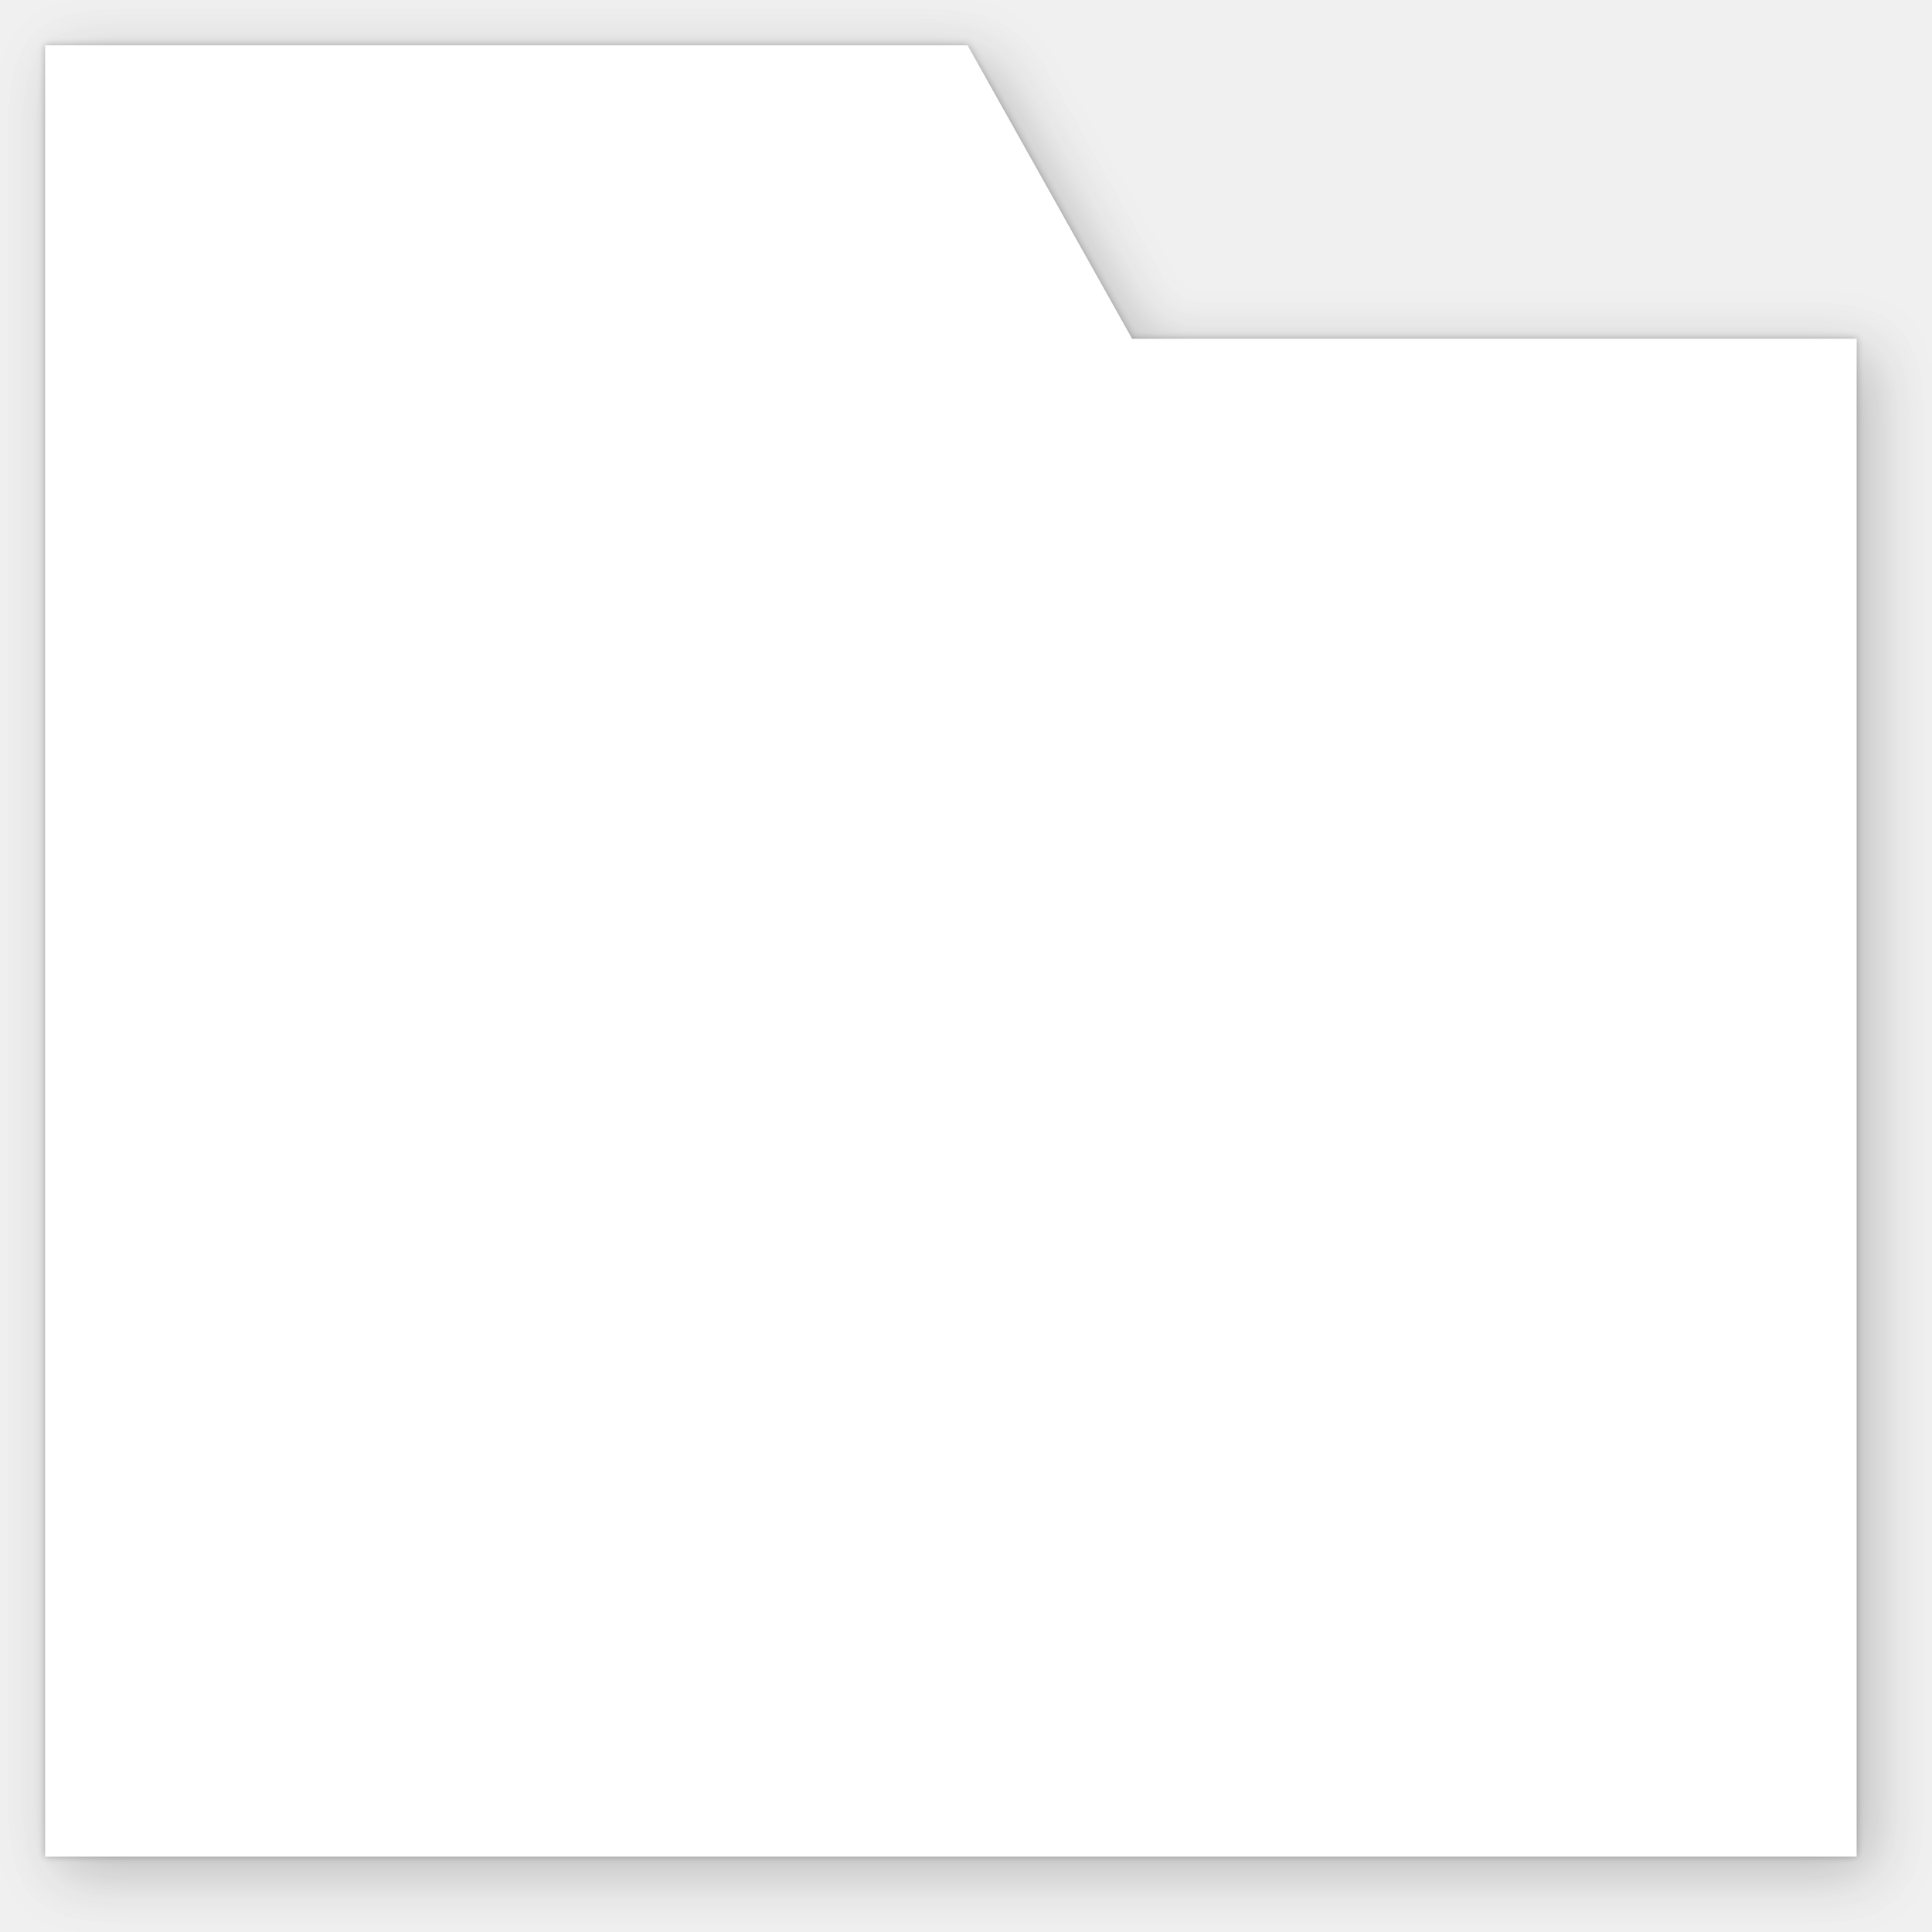
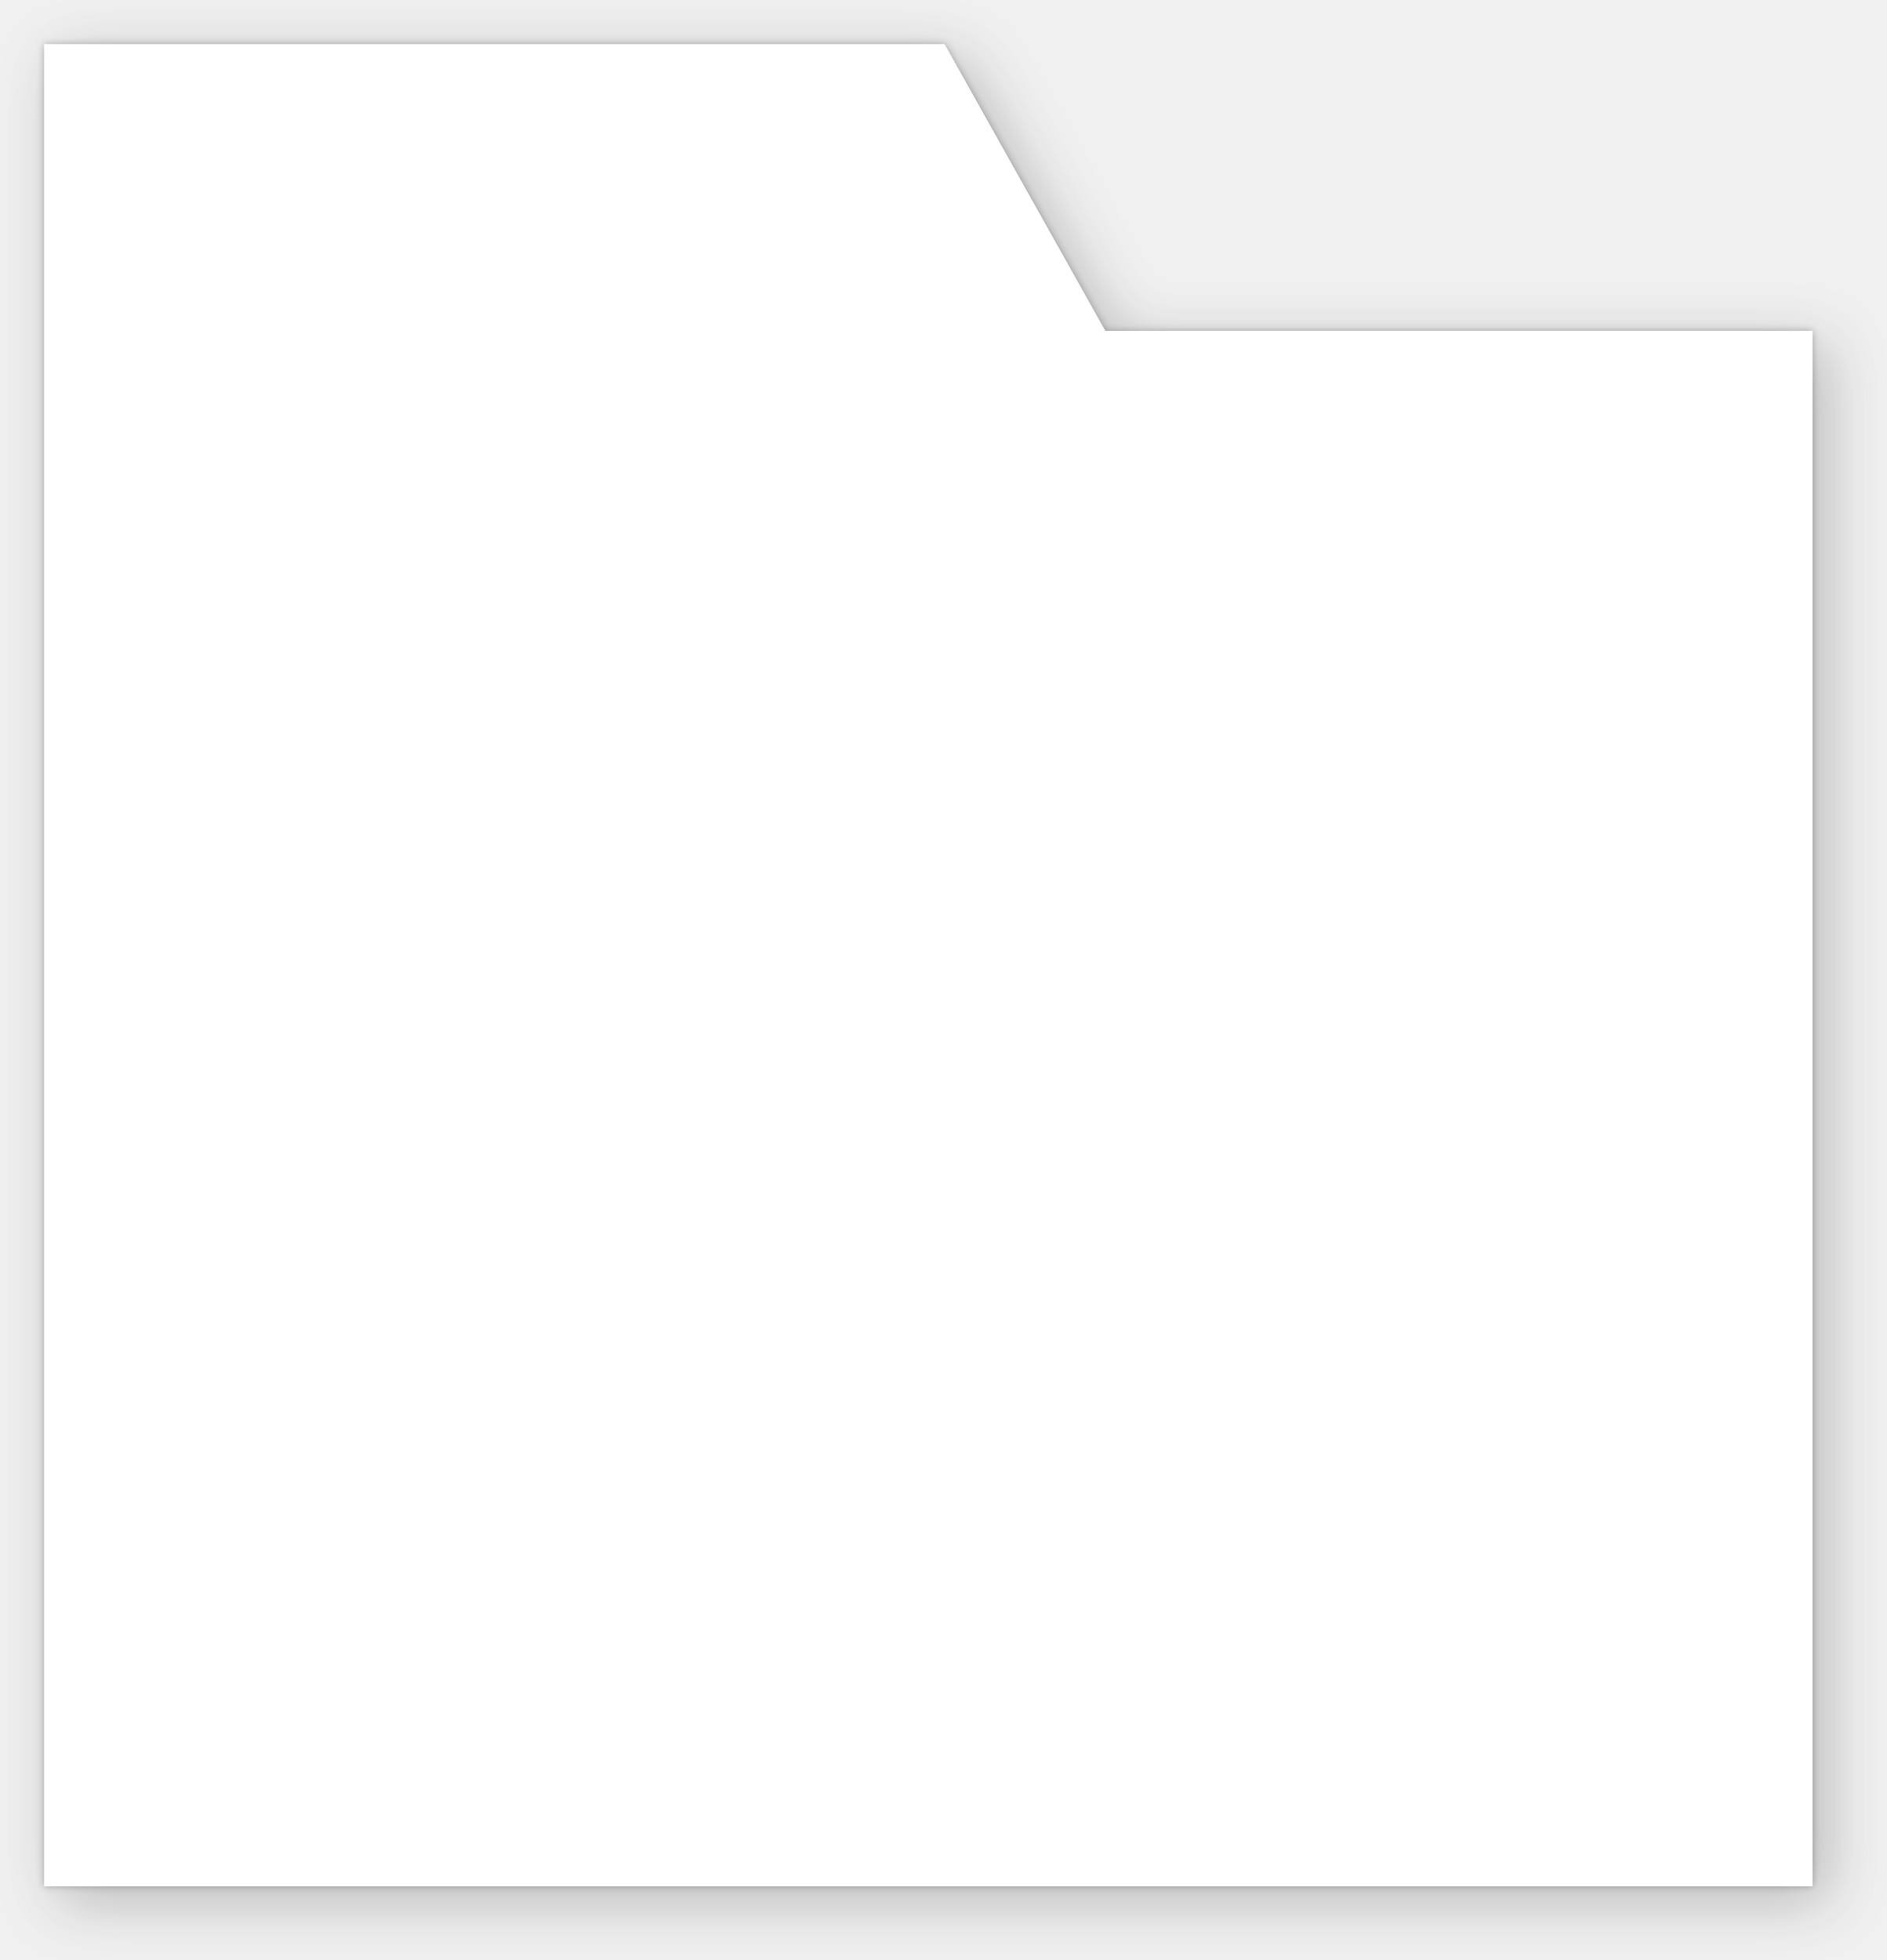
- <svg xmlns="http://www.w3.org/2000/svg" xmlns:xlink="http://www.w3.org/1999/xlink" width="512" height="512" viewBox="0 0 512 512">
+ <svg xmlns="http://www.w3.org/2000/svg" xmlns:xlink="http://www.w3.org/1999/xlink" width="512" height="532" viewBox="0 0 512 532">
  <defs>
-     <filter id="prefix__a" width="108.3%" height="108.3%" x="-3.3%" y="-3.3%" filterUnits="objectBoundingBox">
+     <filter id="q1pwpud3ya" width="108.3%" height="108%" x="-3.3%" y="-3.2%" filterUnits="objectBoundingBox">
      <feOffset in="SourceAlpha" result="shadowOffsetOuter1" />
      <feGaussianBlur in="shadowOffsetOuter1" result="shadowBlurOuter1" stdDeviation="1" />
      <feColorMatrix in="shadowBlurOuter1" result="shadowMatrixOuter1" values="0 0 0 0 0 0 0 0 0 0 0 0 0 0 0 0 0 0 0.3 0" />
      <feMerge>
        <feMergeNode in="shadowMatrixOuter1" />
        <feMergeNode in="SourceGraphic" />
      </feMerge>
    </filter>
-     <filter id="prefix__b" width="110.8%" height="110.8%" x="-4.6%" y="-4.6%" filterUnits="objectBoundingBox">
+     <filter id="6pg20yq0pb" width="110.8%" height="110.4%" x="-4.6%" y="-4.4%" filterUnits="objectBoundingBox">
      <feOffset dx="4" dy="4" in="SourceAlpha" result="shadowOffsetOuter1" />
      <feGaussianBlur in="shadowOffsetOuter1" result="shadowBlurOuter1" stdDeviation="8" />
      <feColorMatrix in="shadowBlurOuter1" values="0 0 0 0 0 0 0 0 0 0 0 0 0 0 0 0 0 0 0.18 0" />
    </filter>
-     <path id="prefix__c" d="M0 0L244.39 0 288.027 77.813 480 77.813 480 480 0 480z" />
+     <path id="95s3tgl4sc" d="M0 0L244.39 0 288.027 77.813 480 77.813 480 500 0 500z" />
  </defs>
-   <g fill="none" fill-rule="evenodd" filter="url(#prefix__a)" transform="translate(12 12)">
-     <use fill="#000" filter="url(#prefix__b)" xlink:href="#prefix__c" />
-     <use fill="#FFF" xlink:href="#prefix__c" />
+   <g fill="none" fill-rule="evenodd" filter="url(#q1pwpud3ya)" transform="translate(12 12)">
+     <use fill="#000" filter="url(#6pg20yq0pb)" xlink:href="#95s3tgl4sc" />
+     <use fill="#FFF" xlink:href="#95s3tgl4sc" />
  </g>
</svg>
